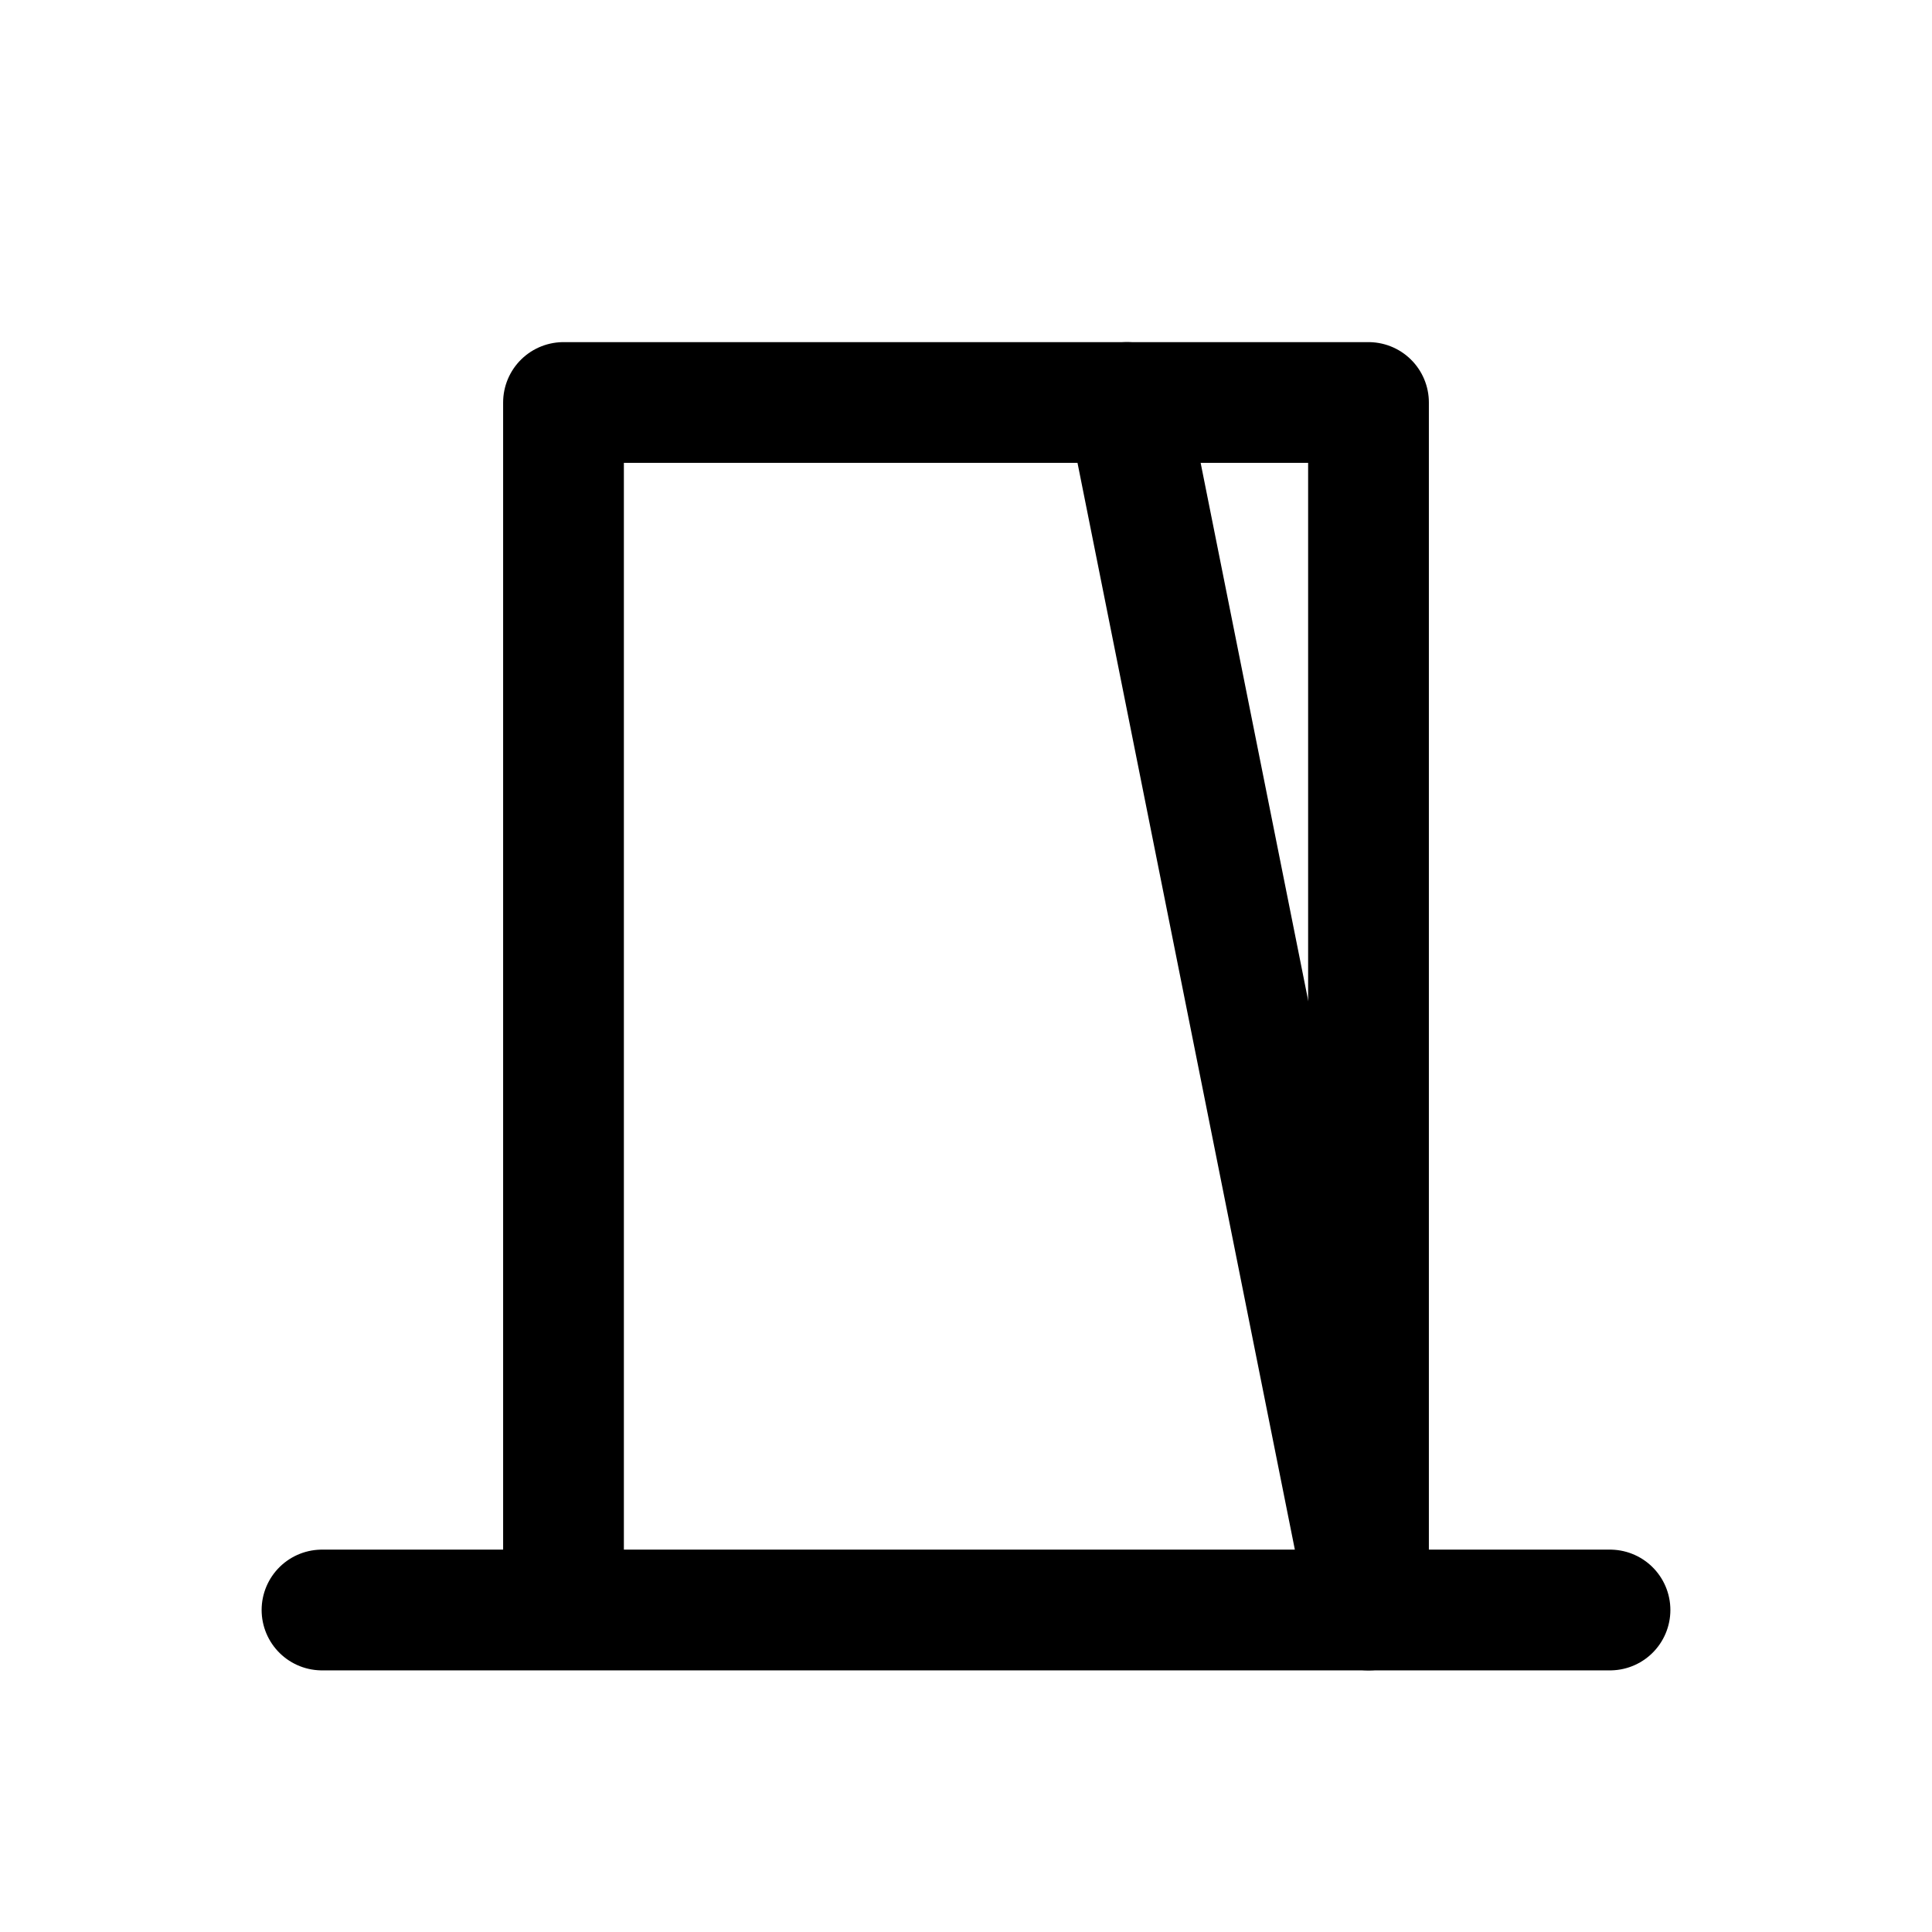
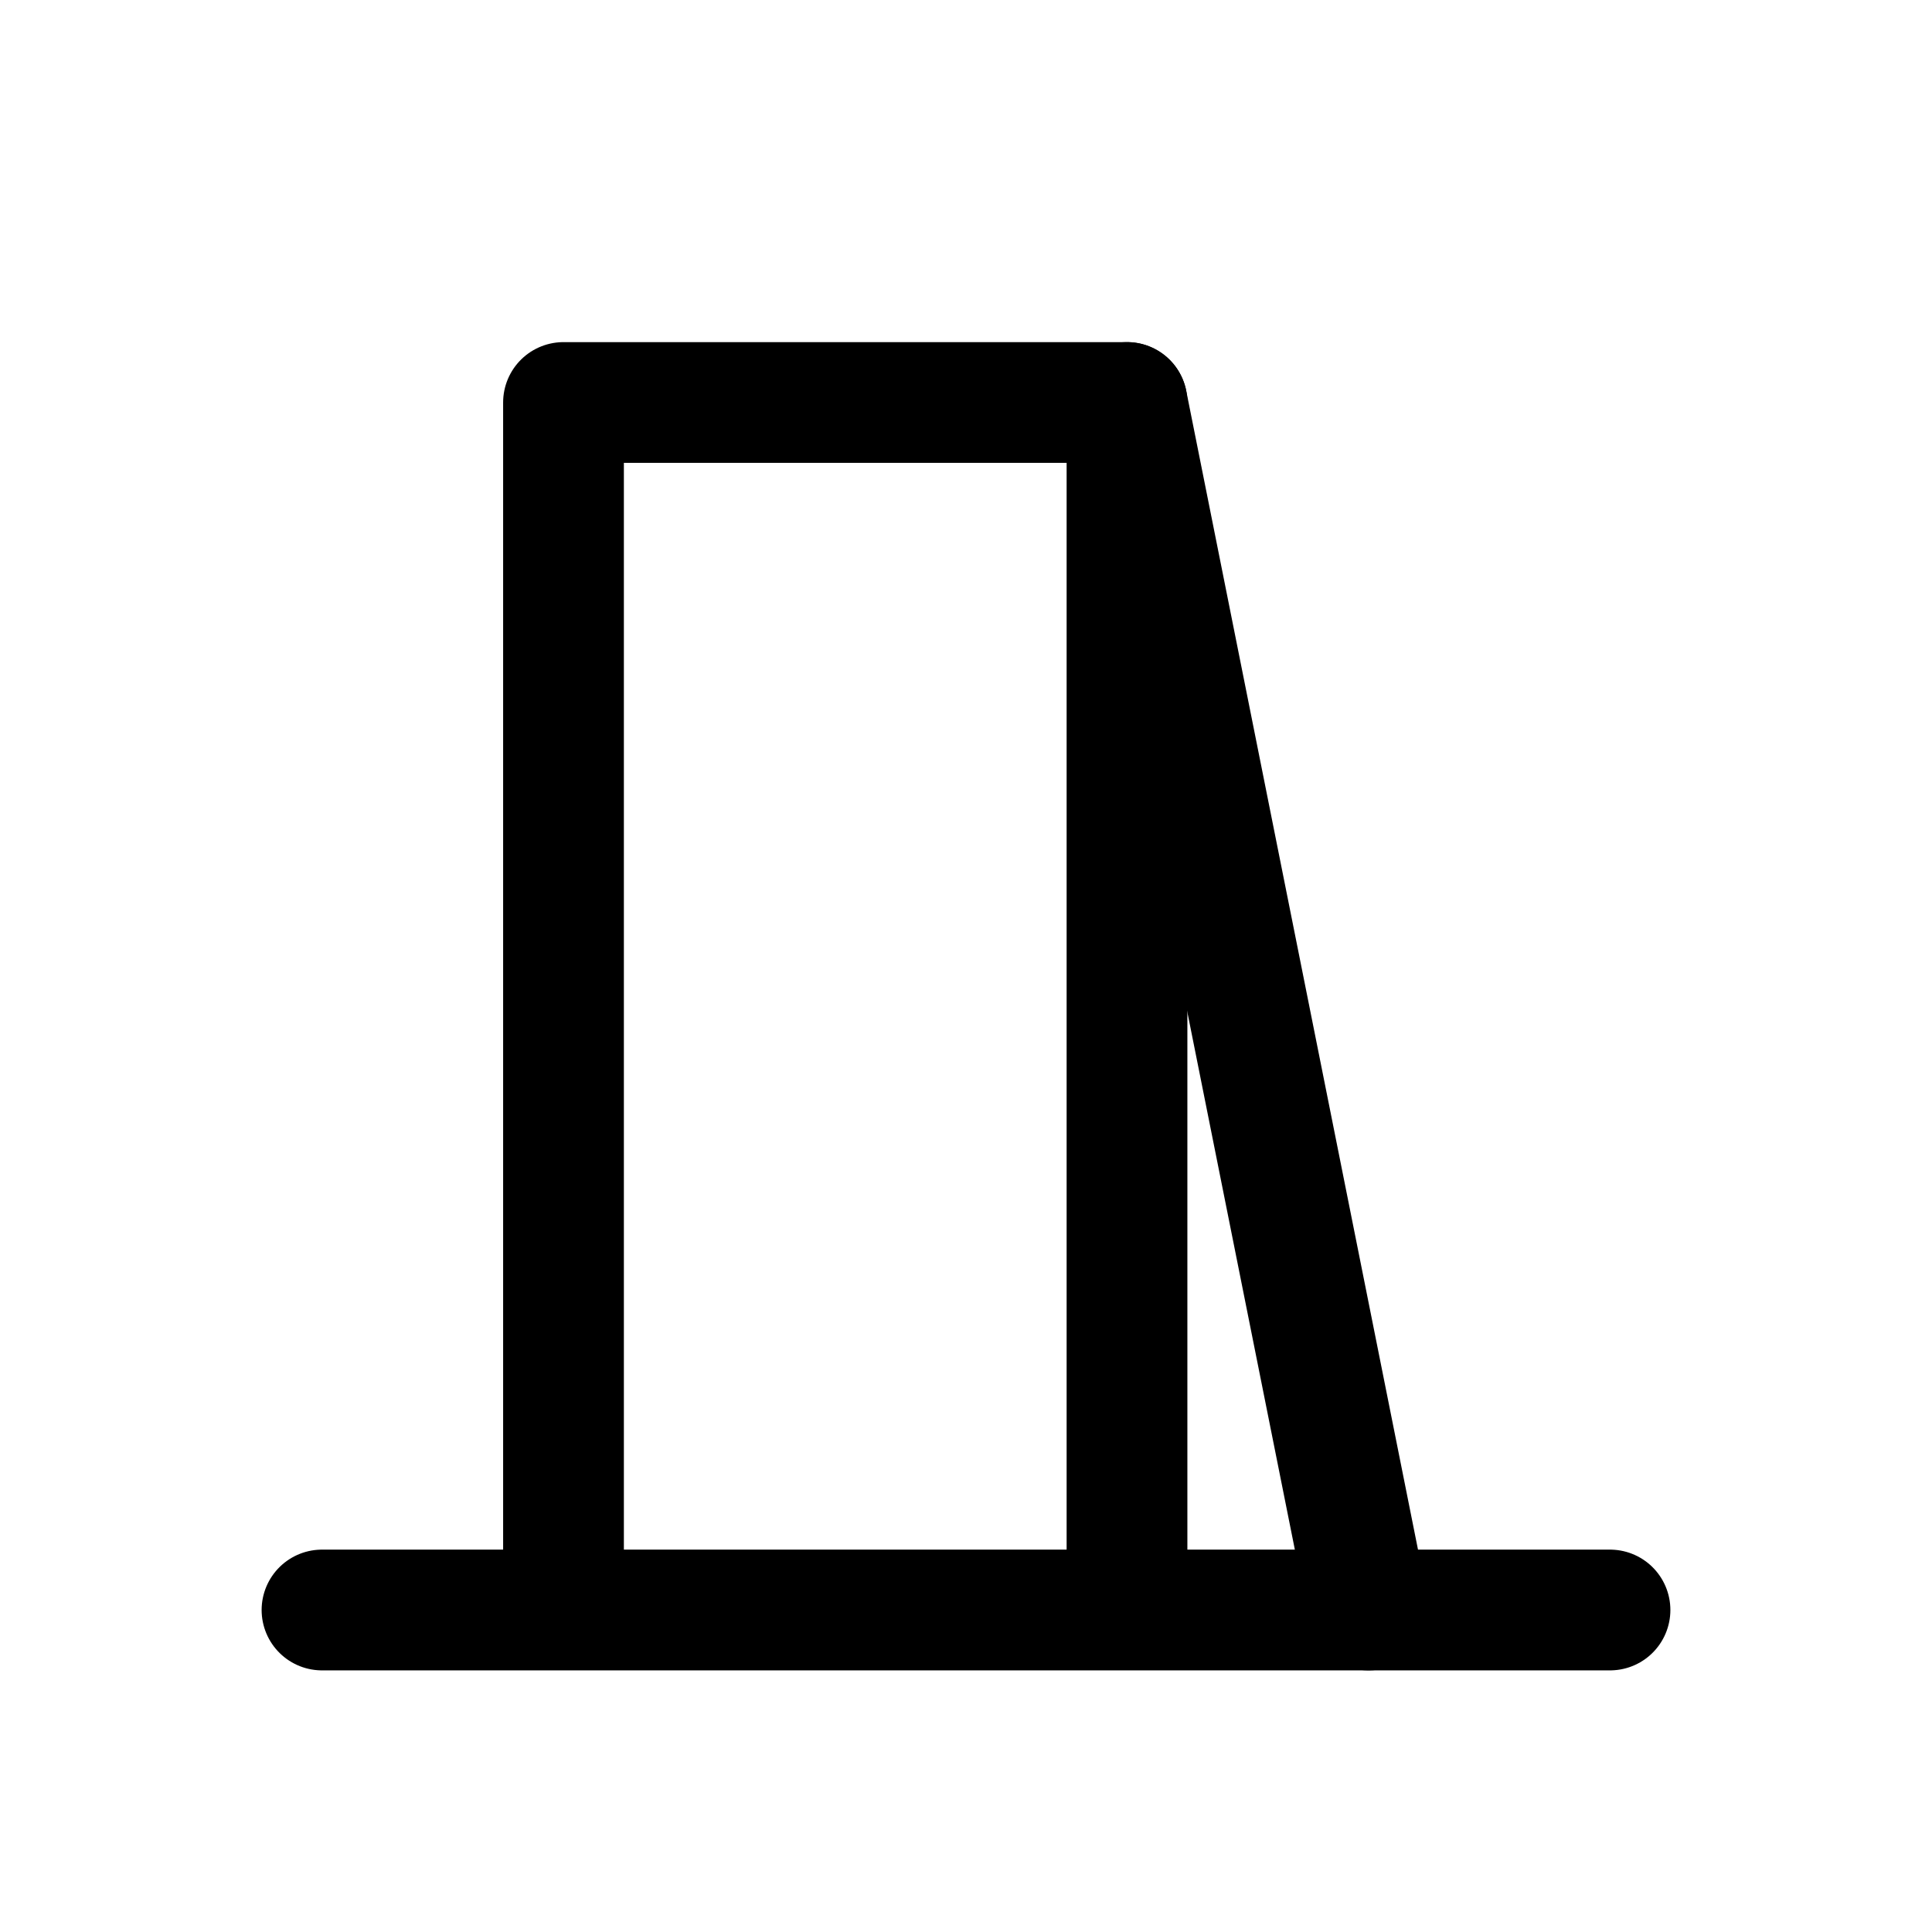
<svg xmlns="http://www.w3.org/2000/svg" viewBox="0 0 24 24" fill="none" stroke="currentColor" stroke-width="1.5" stroke-linecap="round" stroke-linejoin="round">
-   <path d="M4 20h16M7 20V5h7l3 15" />
-   <path class="faint" d="M14 5h3v15" />
+   <path class="faint" d="M4 20h16M7 20V5h7v15" />
+   <path d="M14 5l3 15" />
</svg>
